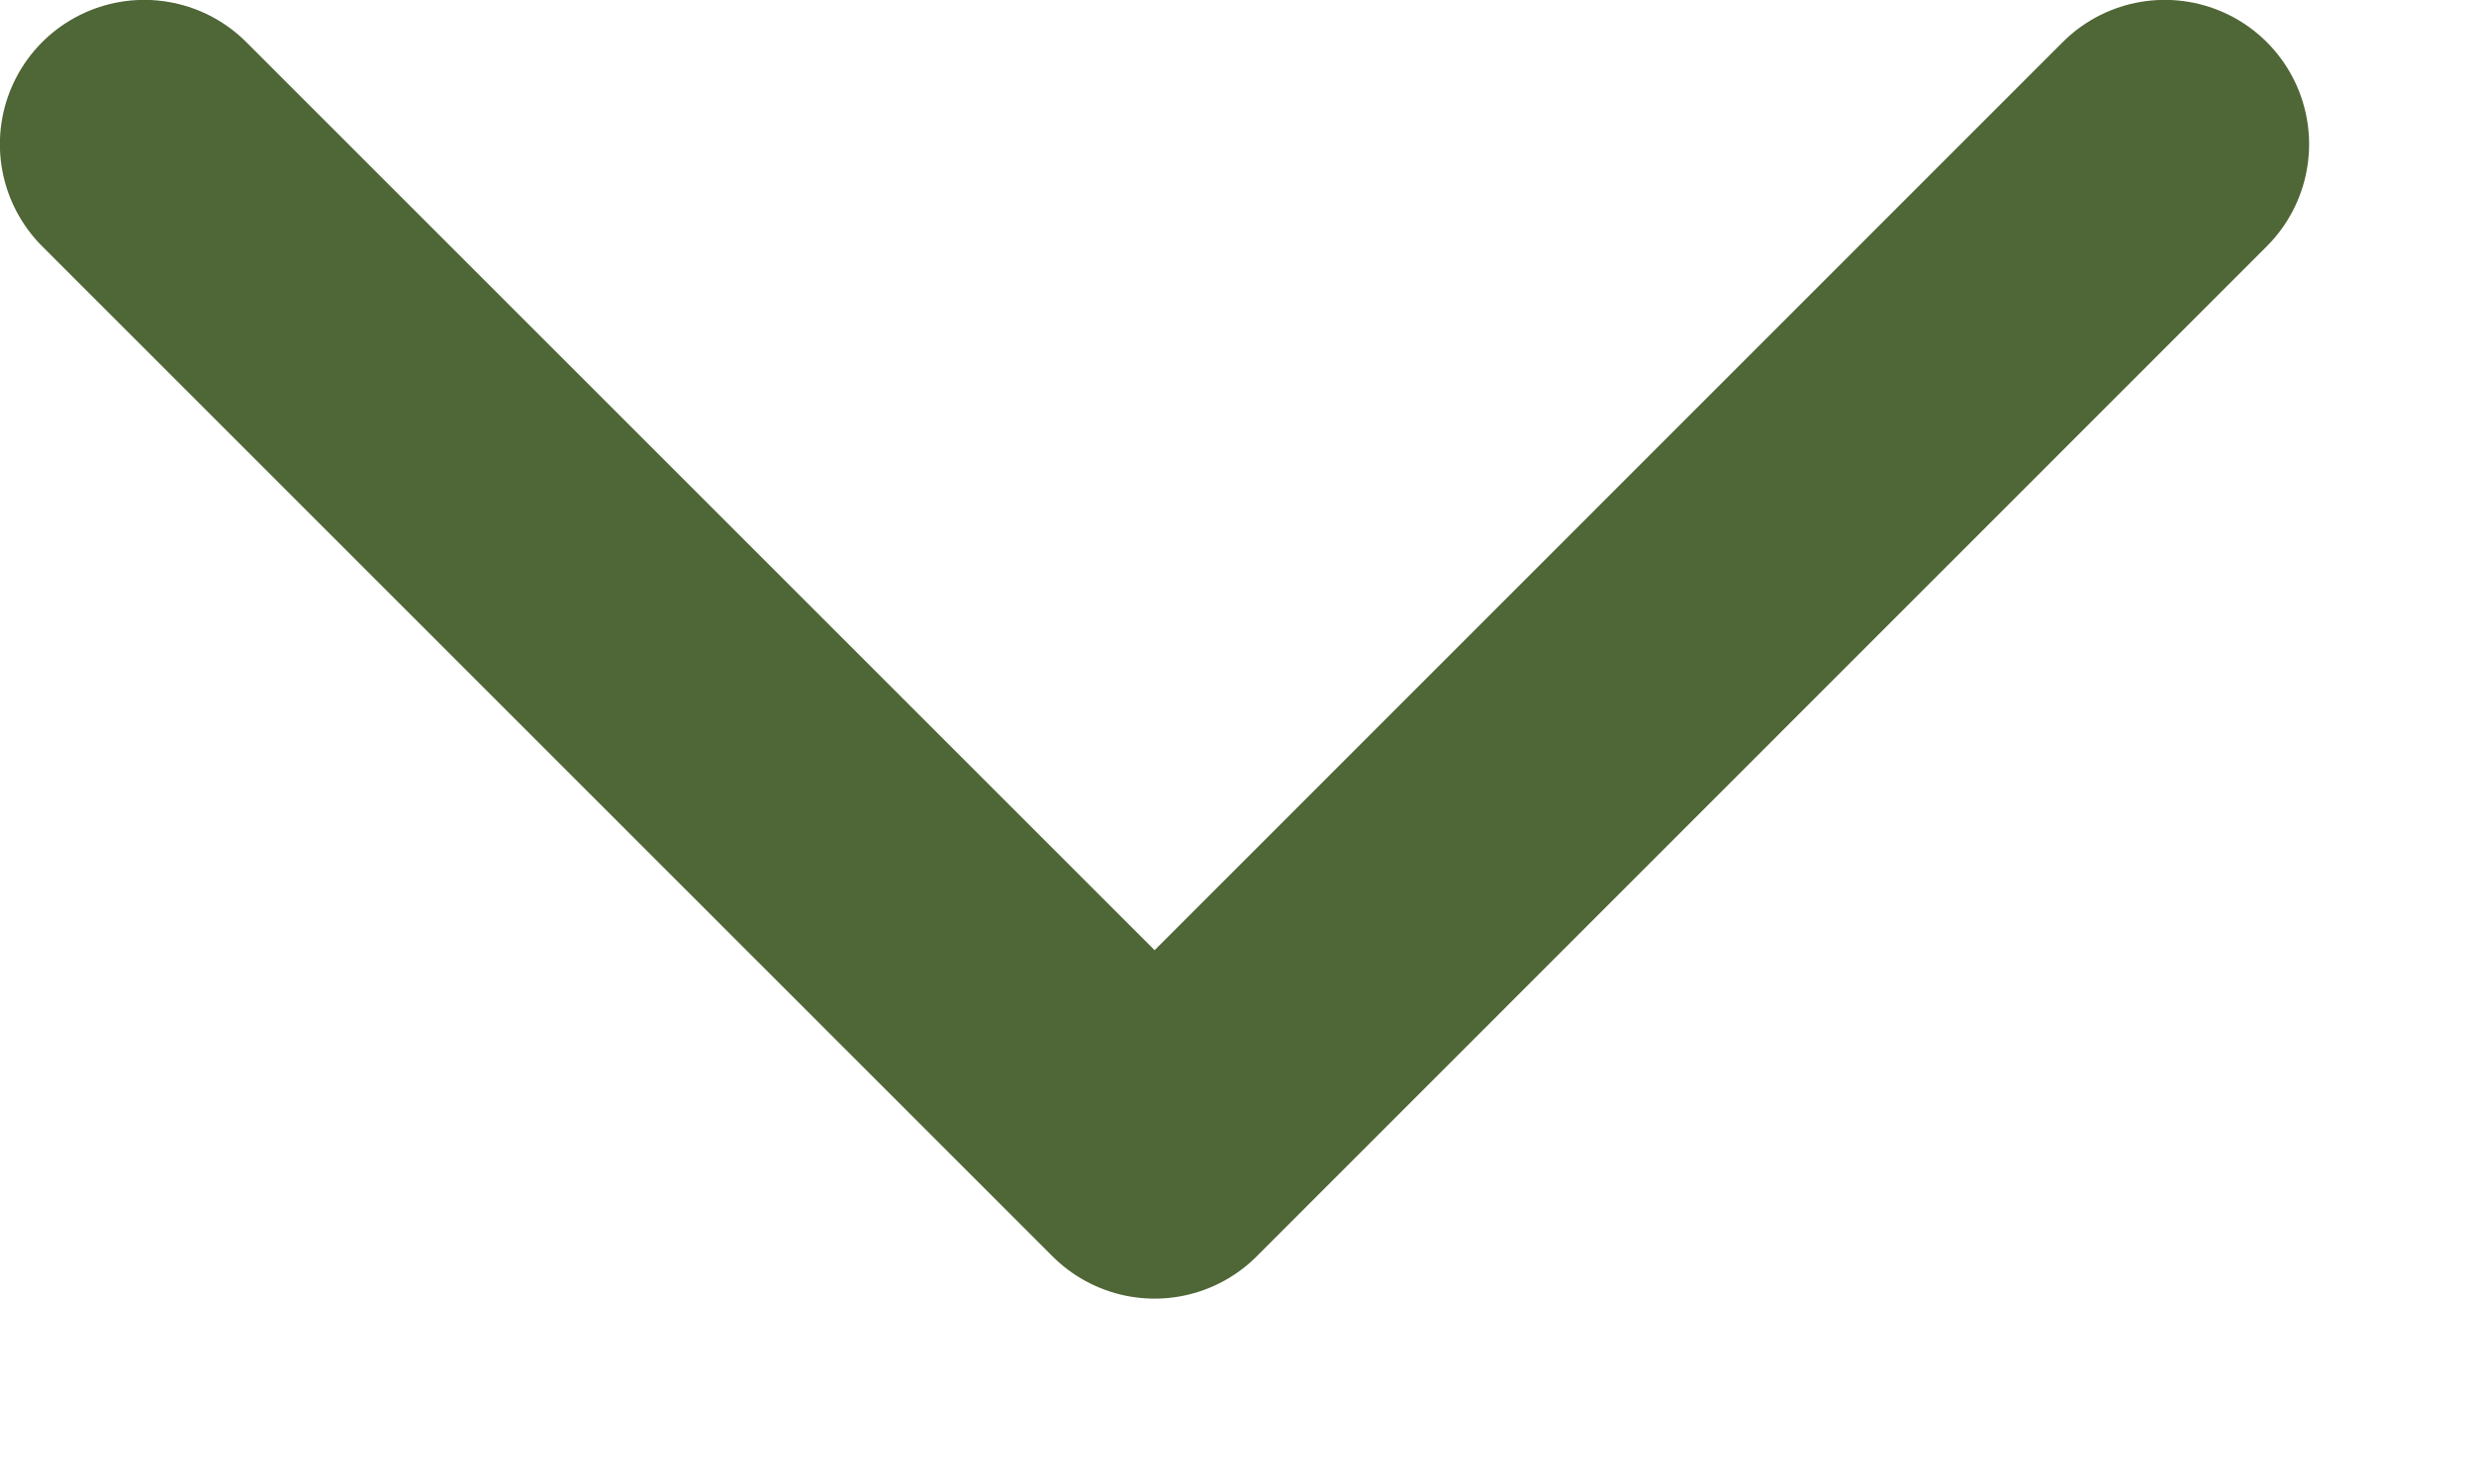
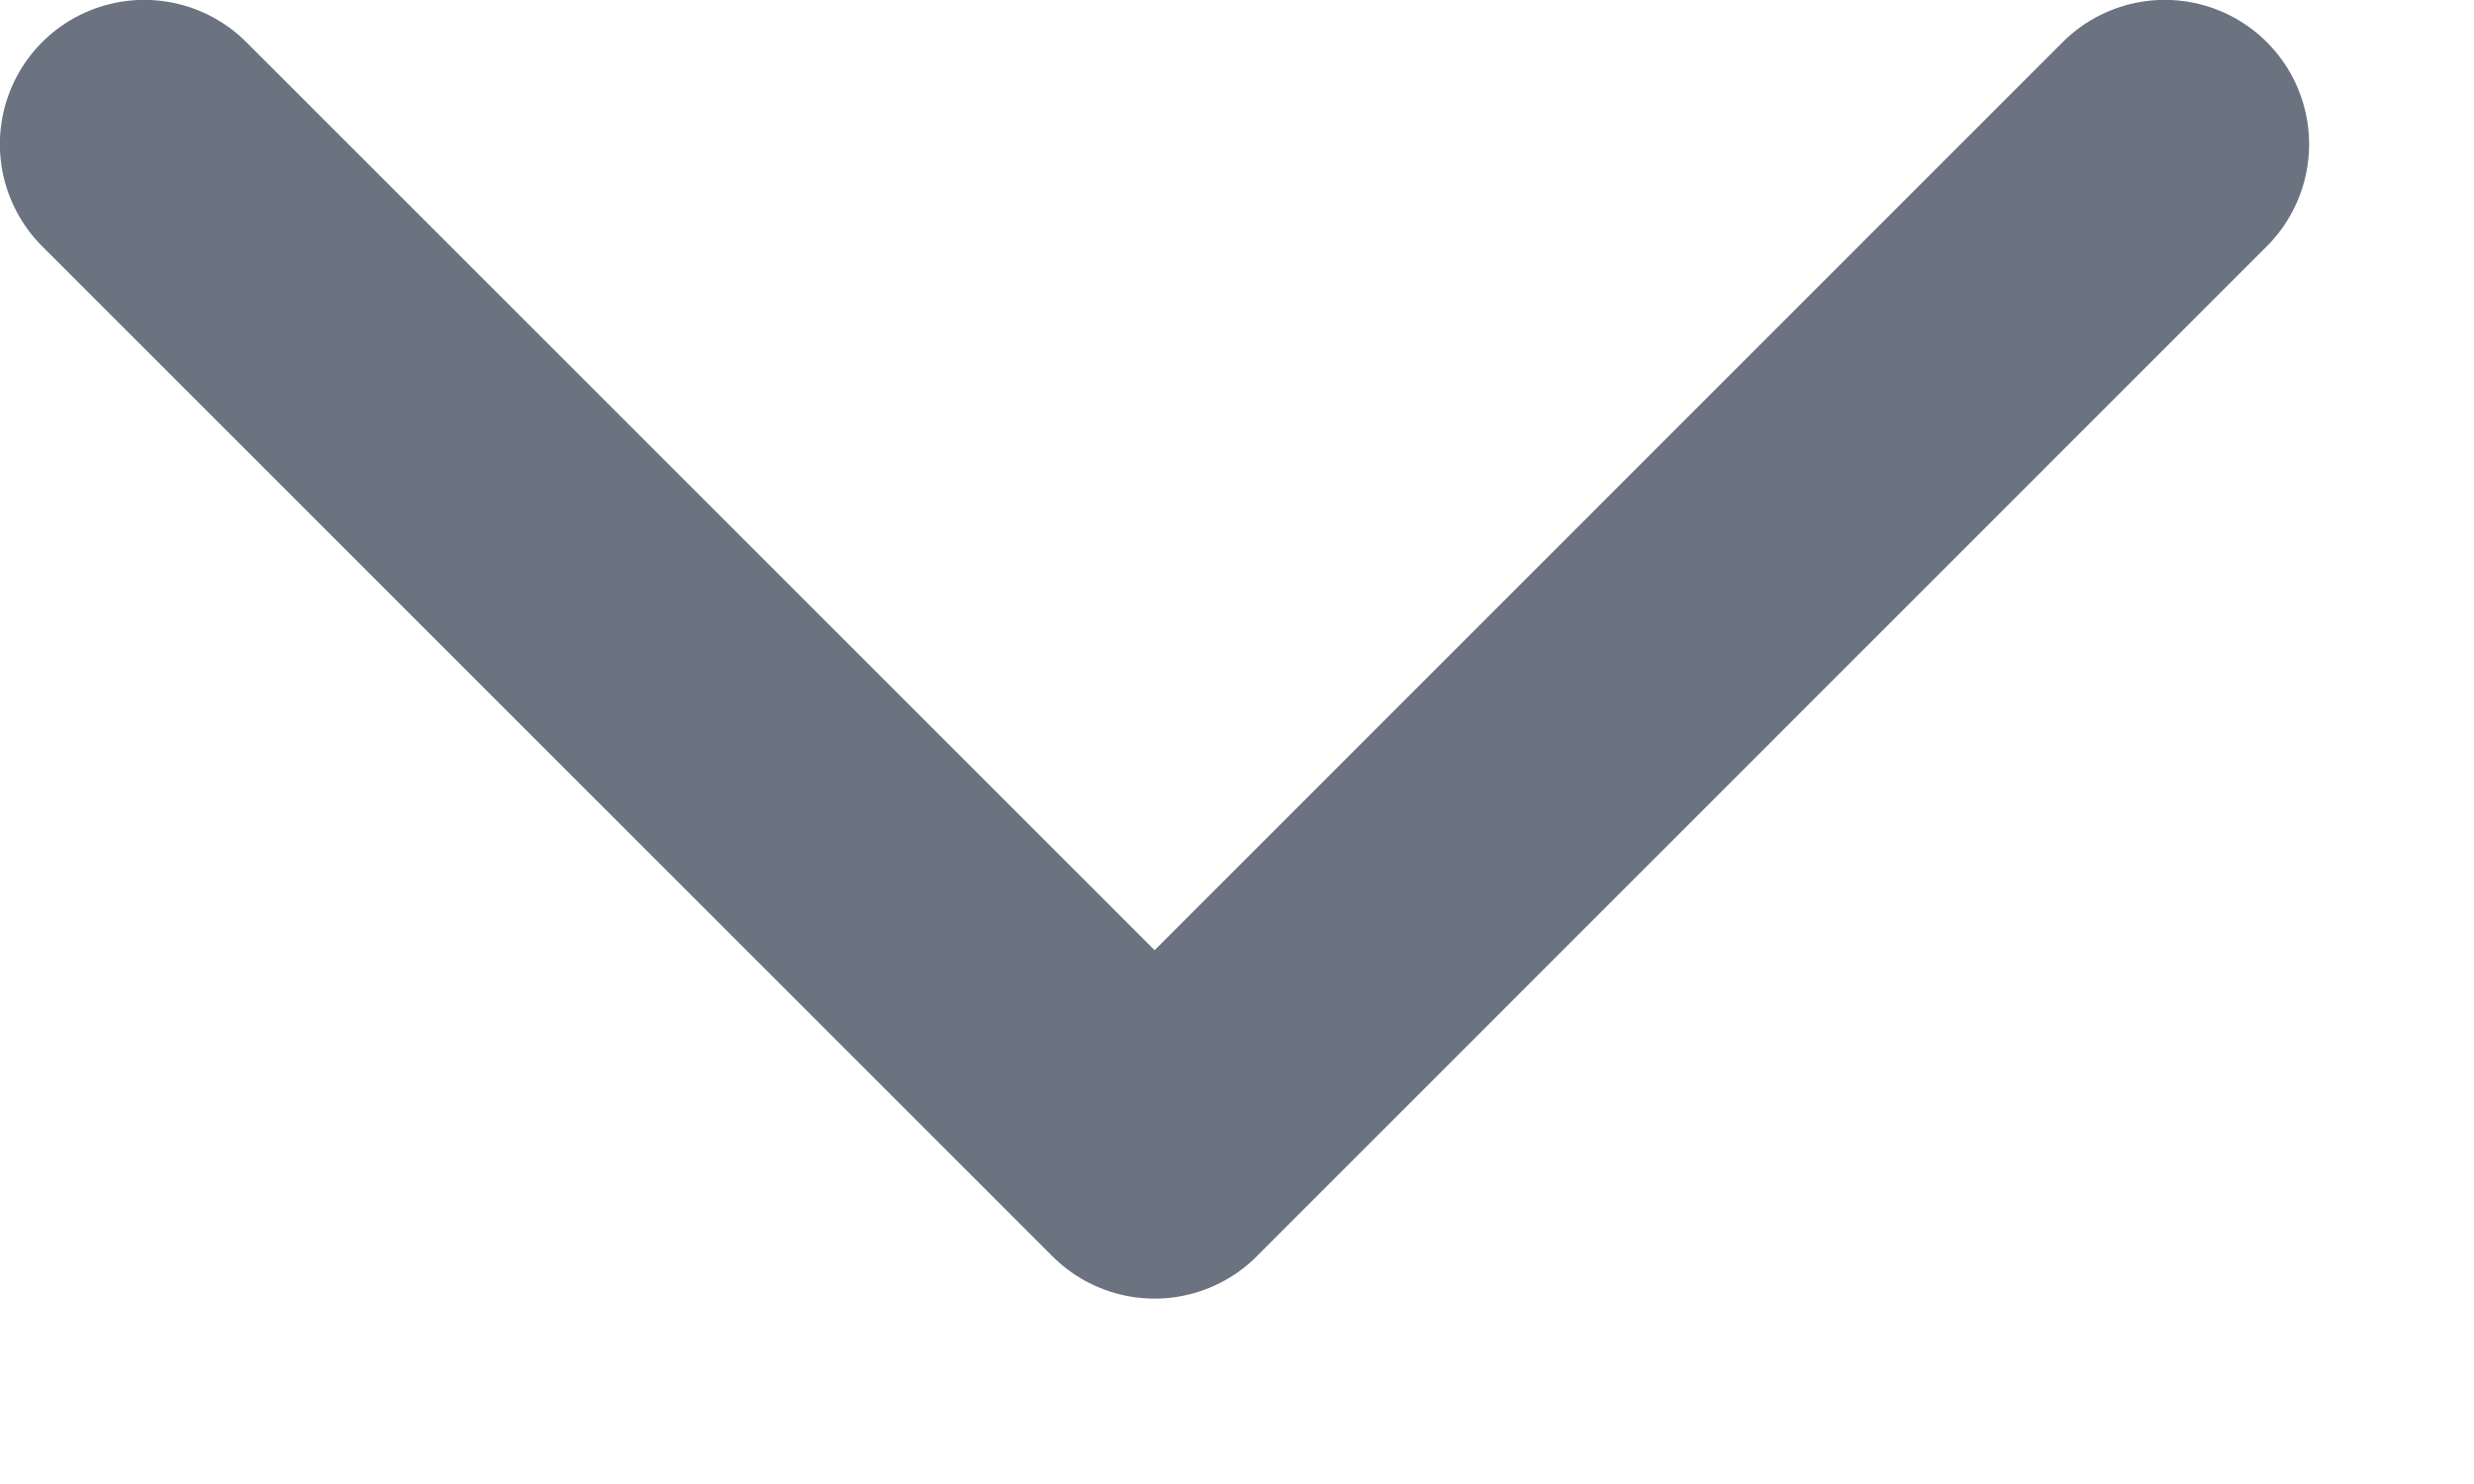
<svg xmlns="http://www.w3.org/2000/svg" width="10" height="6" viewBox="0 0 10 6" fill="none">
-   <path d="M8.75 0.583L4.667 4.667L0.583 0.583" stroke="#4F6636" stroke-width="1.167" stroke-linecap="round" stroke-linejoin="round" />
+   <path d="M8.75 0.583L4.667 4.667L0.583 0.583" stroke="#6B7280" stroke-width="1.167" stroke-linecap="round" stroke-linejoin="round" />
</svg>
